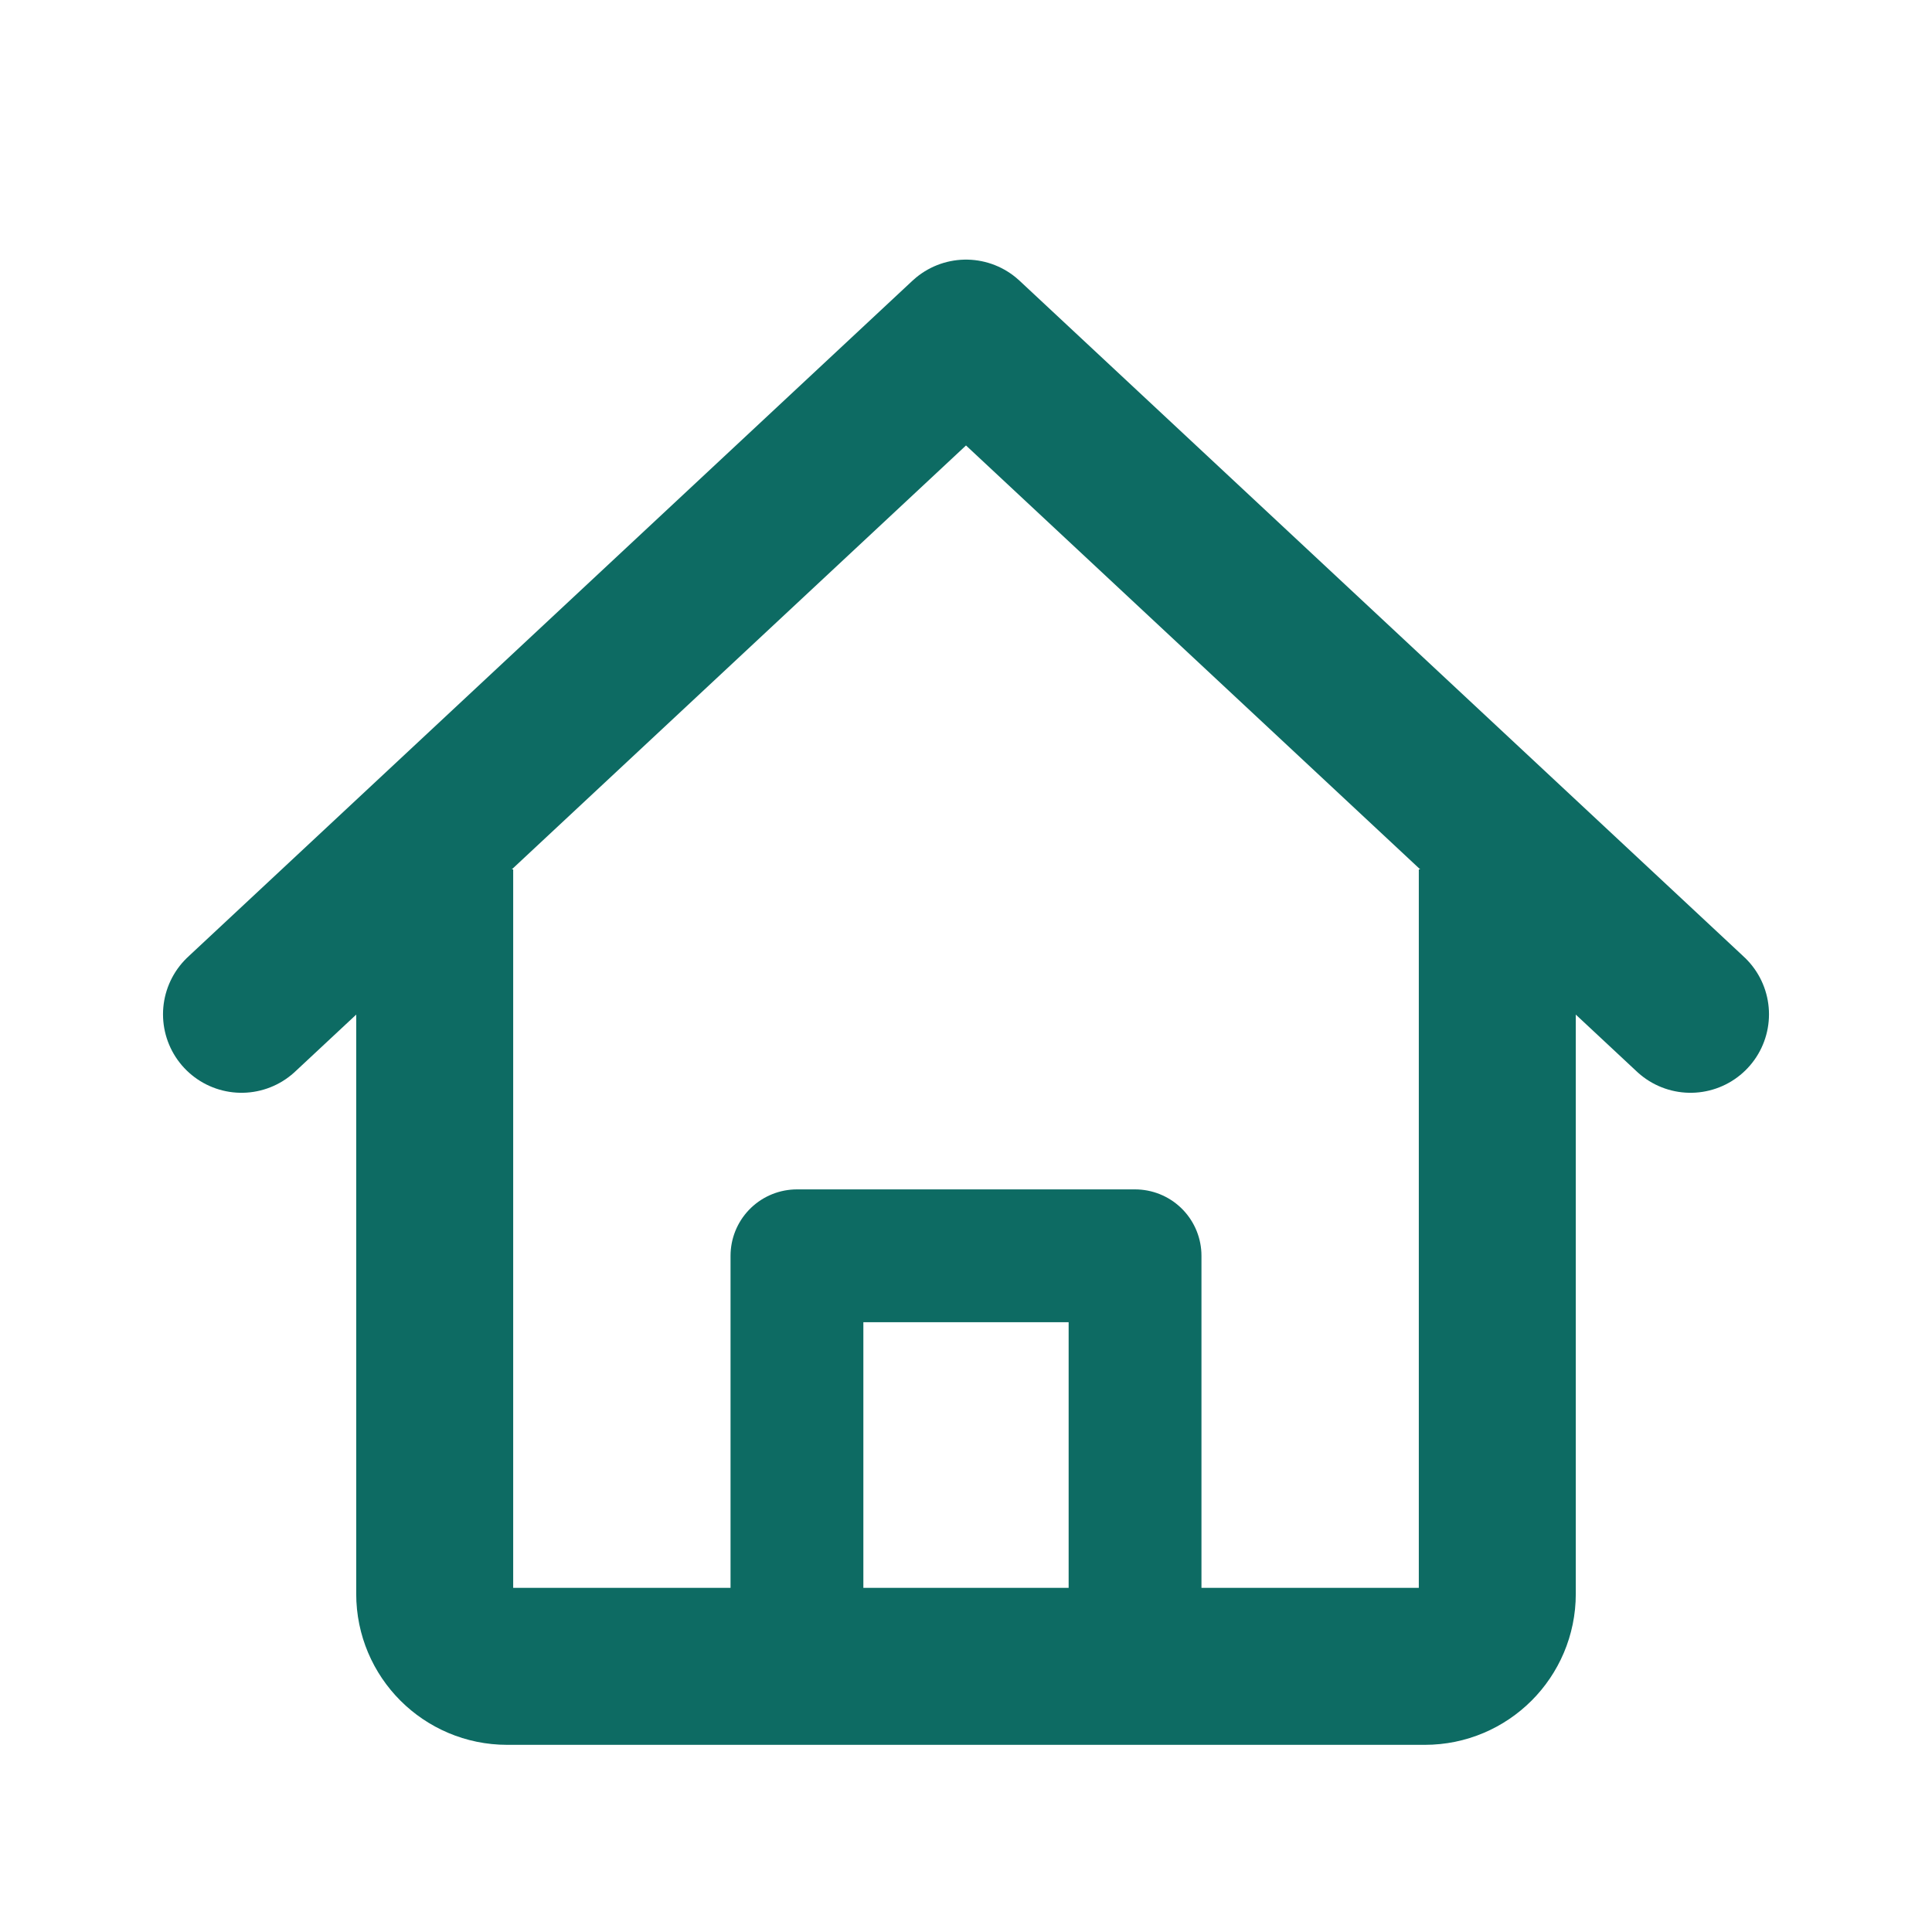
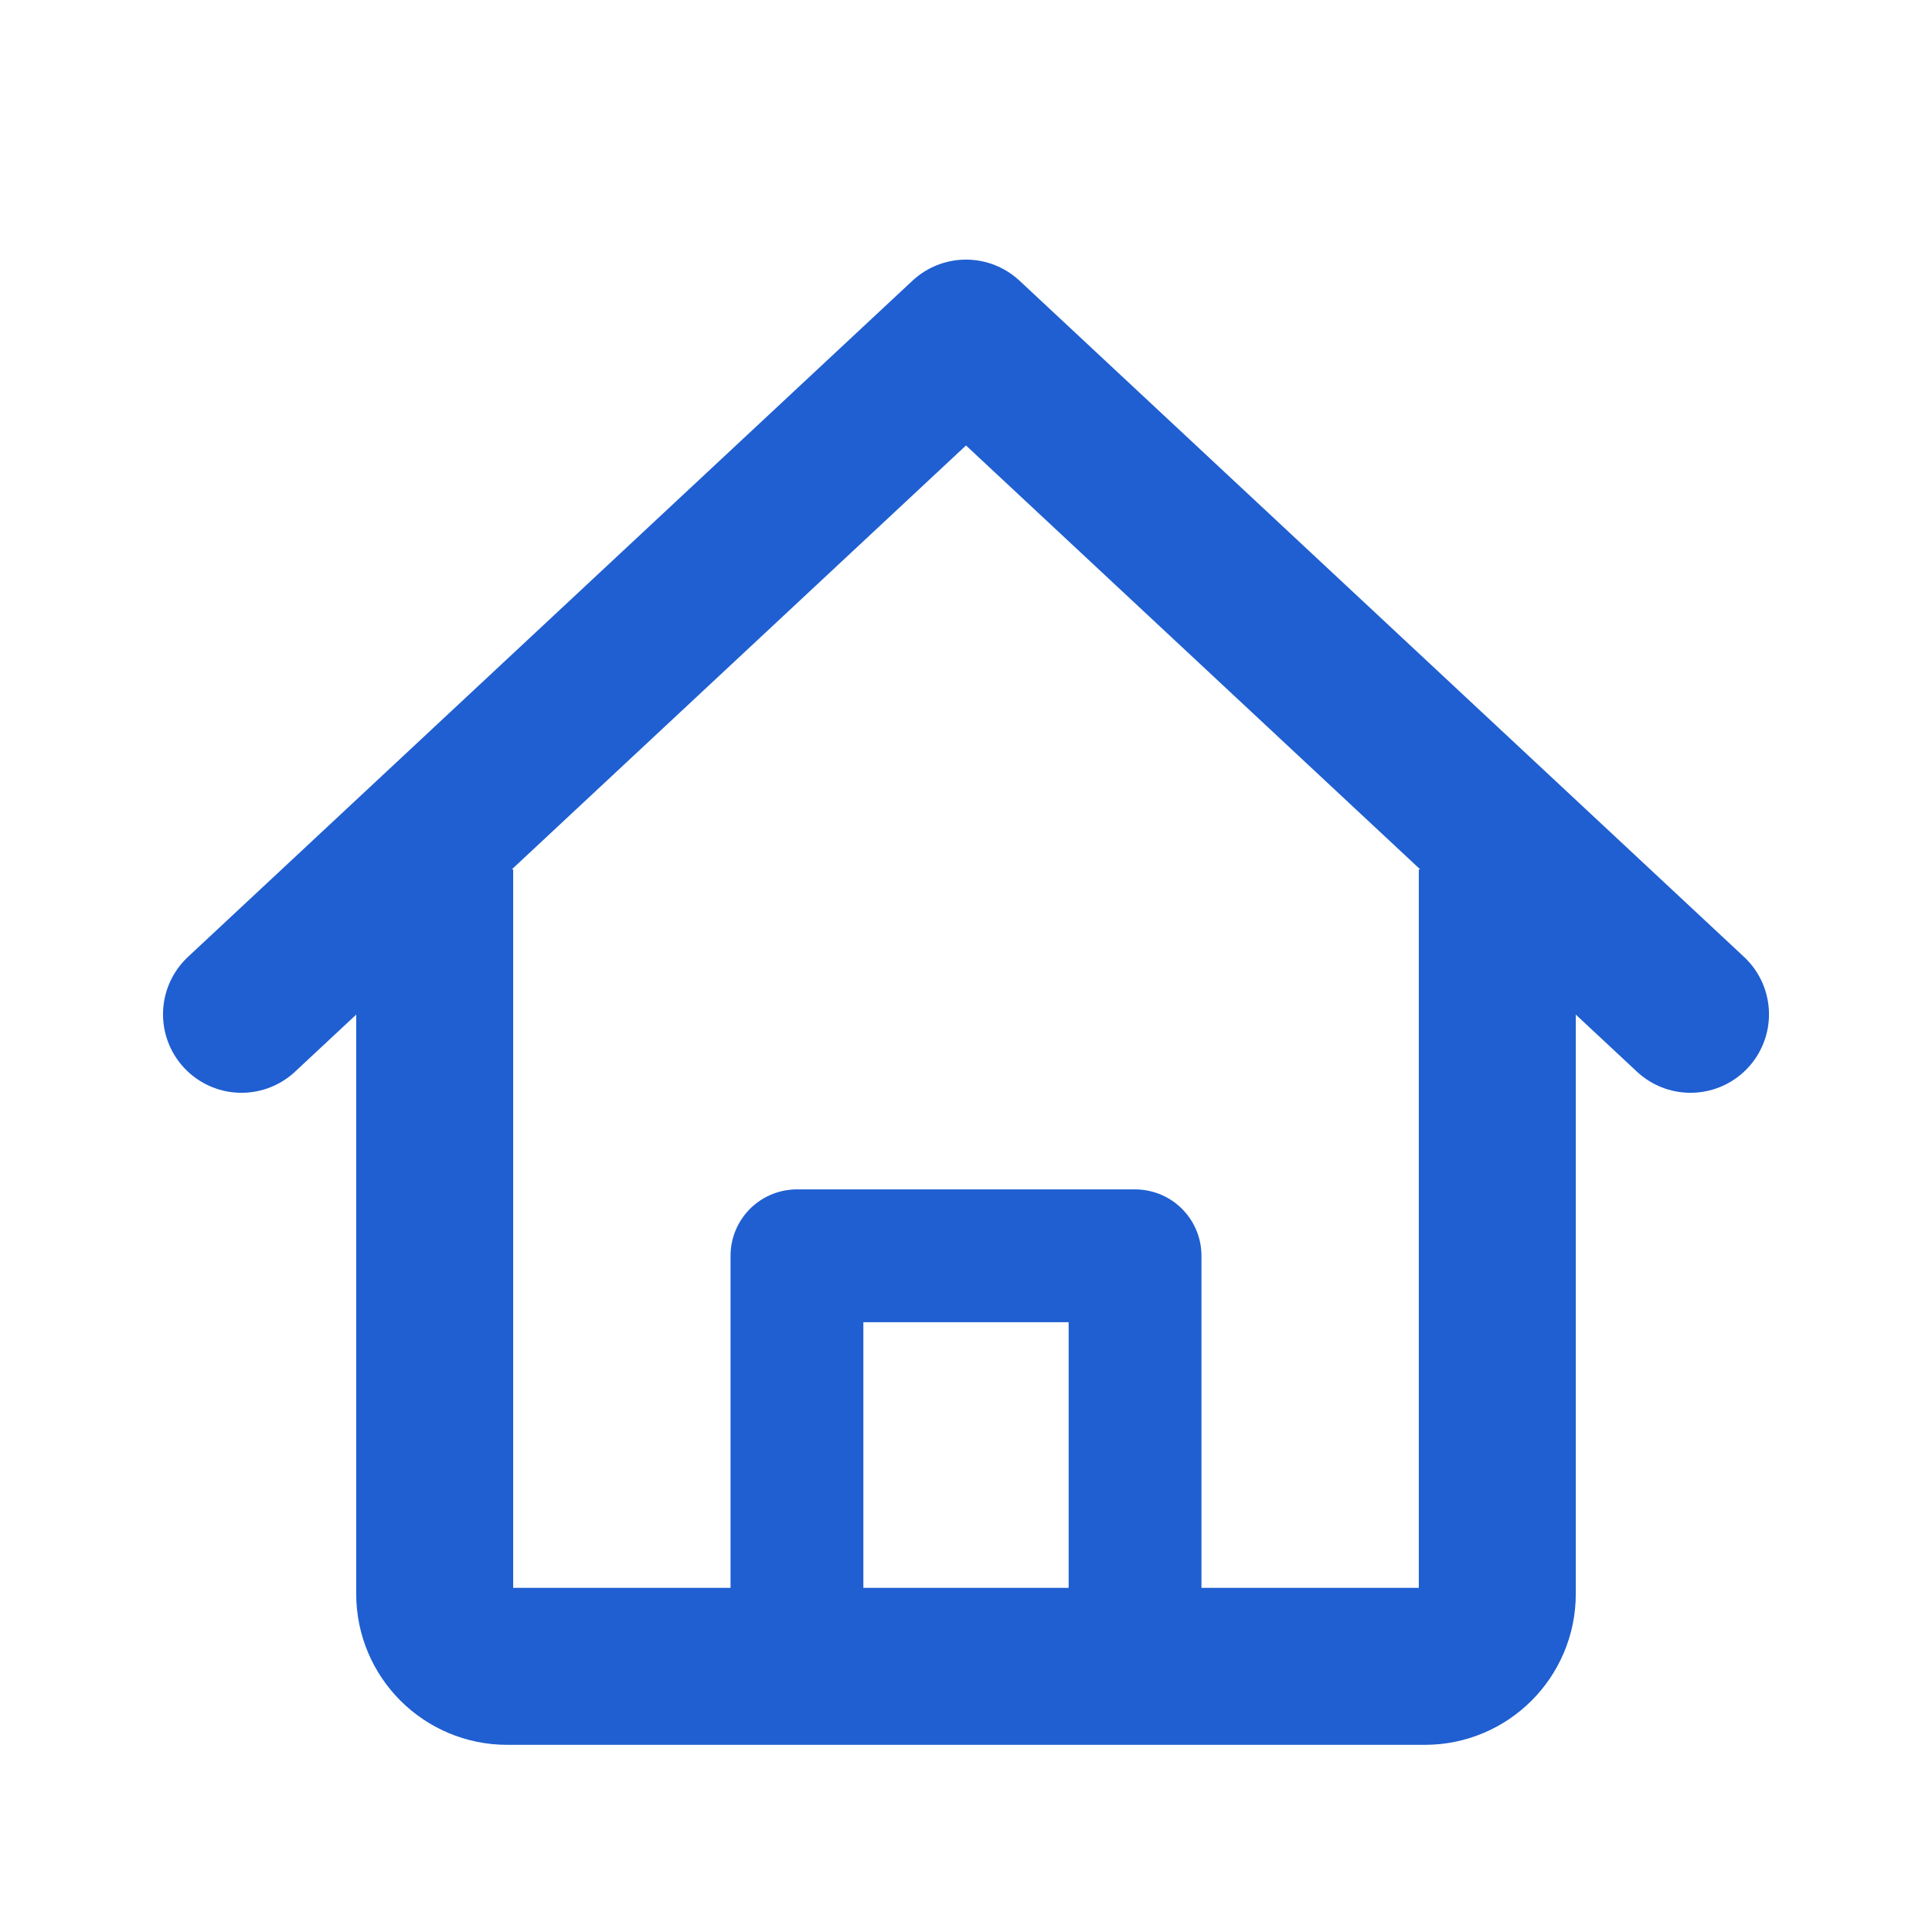
<svg xmlns="http://www.w3.org/2000/svg" viewBox="0 0 16 16">
-   <path d="M2 8.4L8 2.8l6 5.6" fill="none" stroke="#0d6b63" stroke-width="1.3" stroke-linecap="round" stroke-linejoin="round" />
-   <path d="M3.6 7.2v6a.6.6 0 0 0 .6.6h7.6a.6.6 0 0 0 .6-.6v-6" fill="none" stroke="#0d6b63" stroke-width="1.3" stroke-linejoin="round" />
-   <path d="M6.6 13.8v-3.4h2.8v3.4" fill="none" stroke="#0d6b63" stroke-width="1.1" stroke-linejoin="round" />
+   <path d="M2 8.4L8 2.8l6 5.6" fill="none" stroke="#1f5fd1" stroke-width="1.3" stroke-linecap="round" stroke-linejoin="round" />
+   <path d="M3.6 7.2v6a.6.6 0 0 0 .6.6h7.6a.6.6 0 0 0 .6-.6v-6" fill="none" stroke="#1f5fd1" stroke-width="1.3" stroke-linejoin="round" />
+   <path d="M6.6 13.8v-3.4h2.8v3.4" fill="none" stroke="#1f5fd1" stroke-width="1.1" stroke-linejoin="round" />
</svg>
